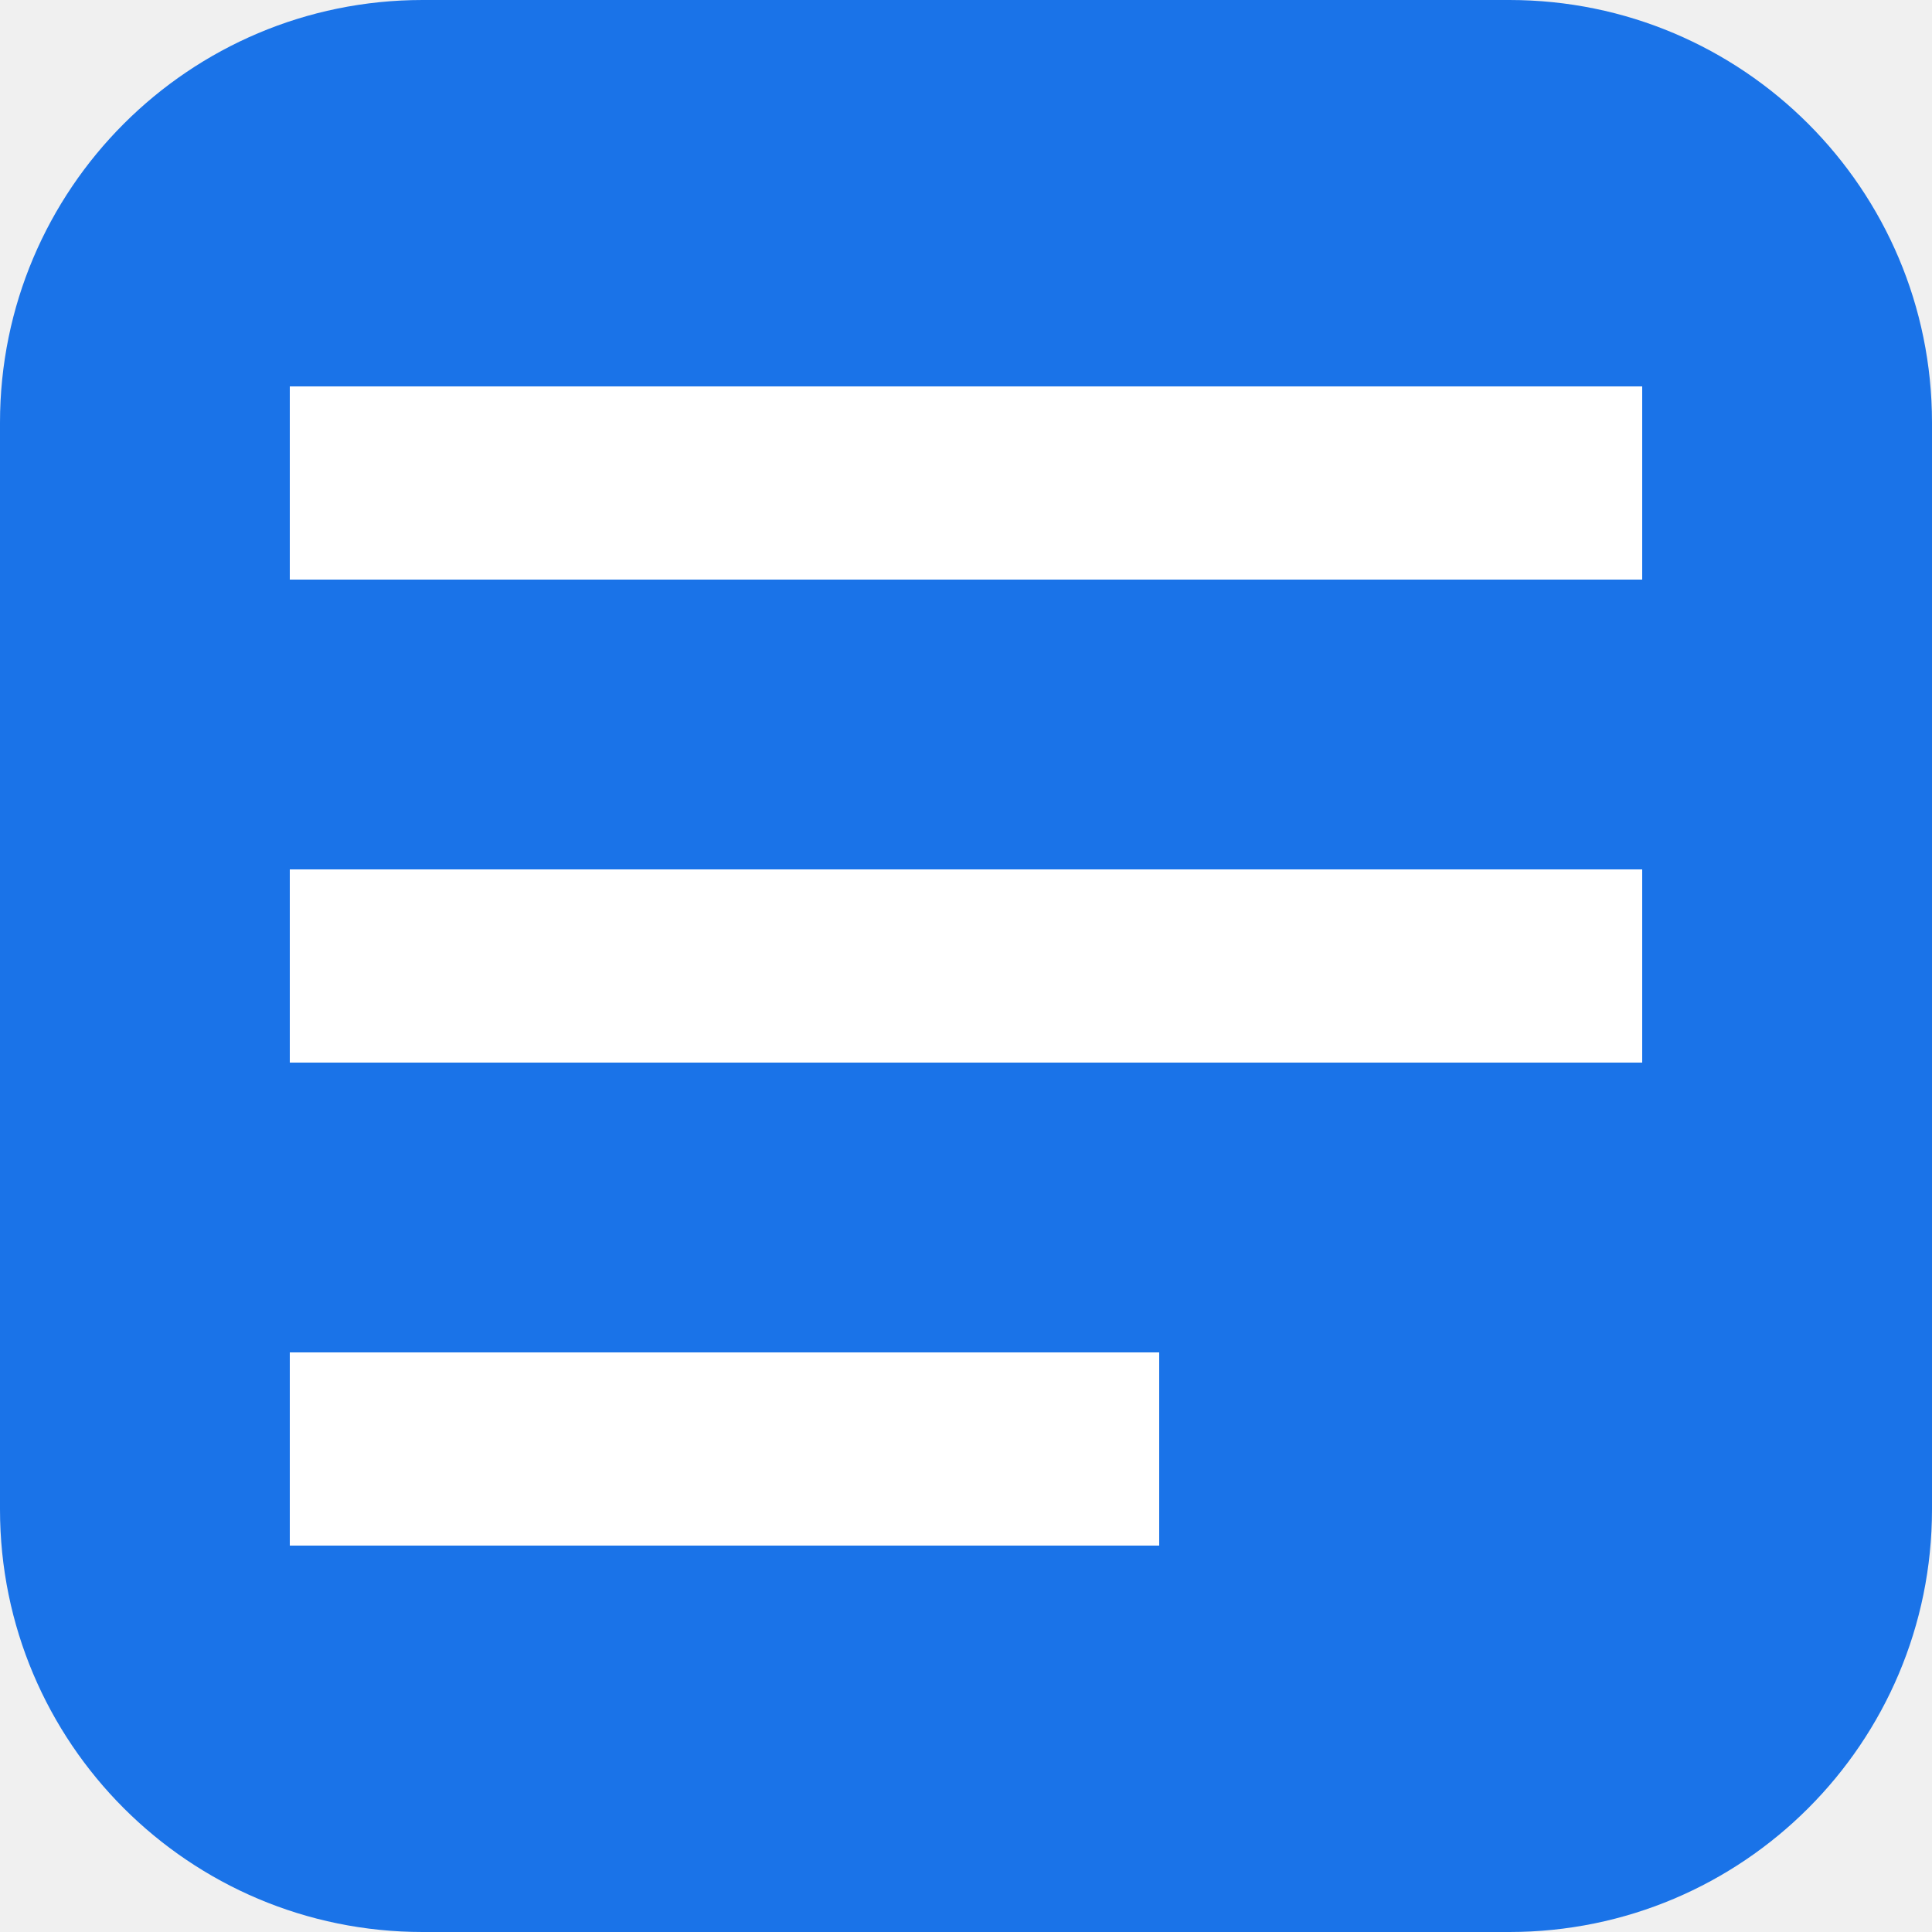
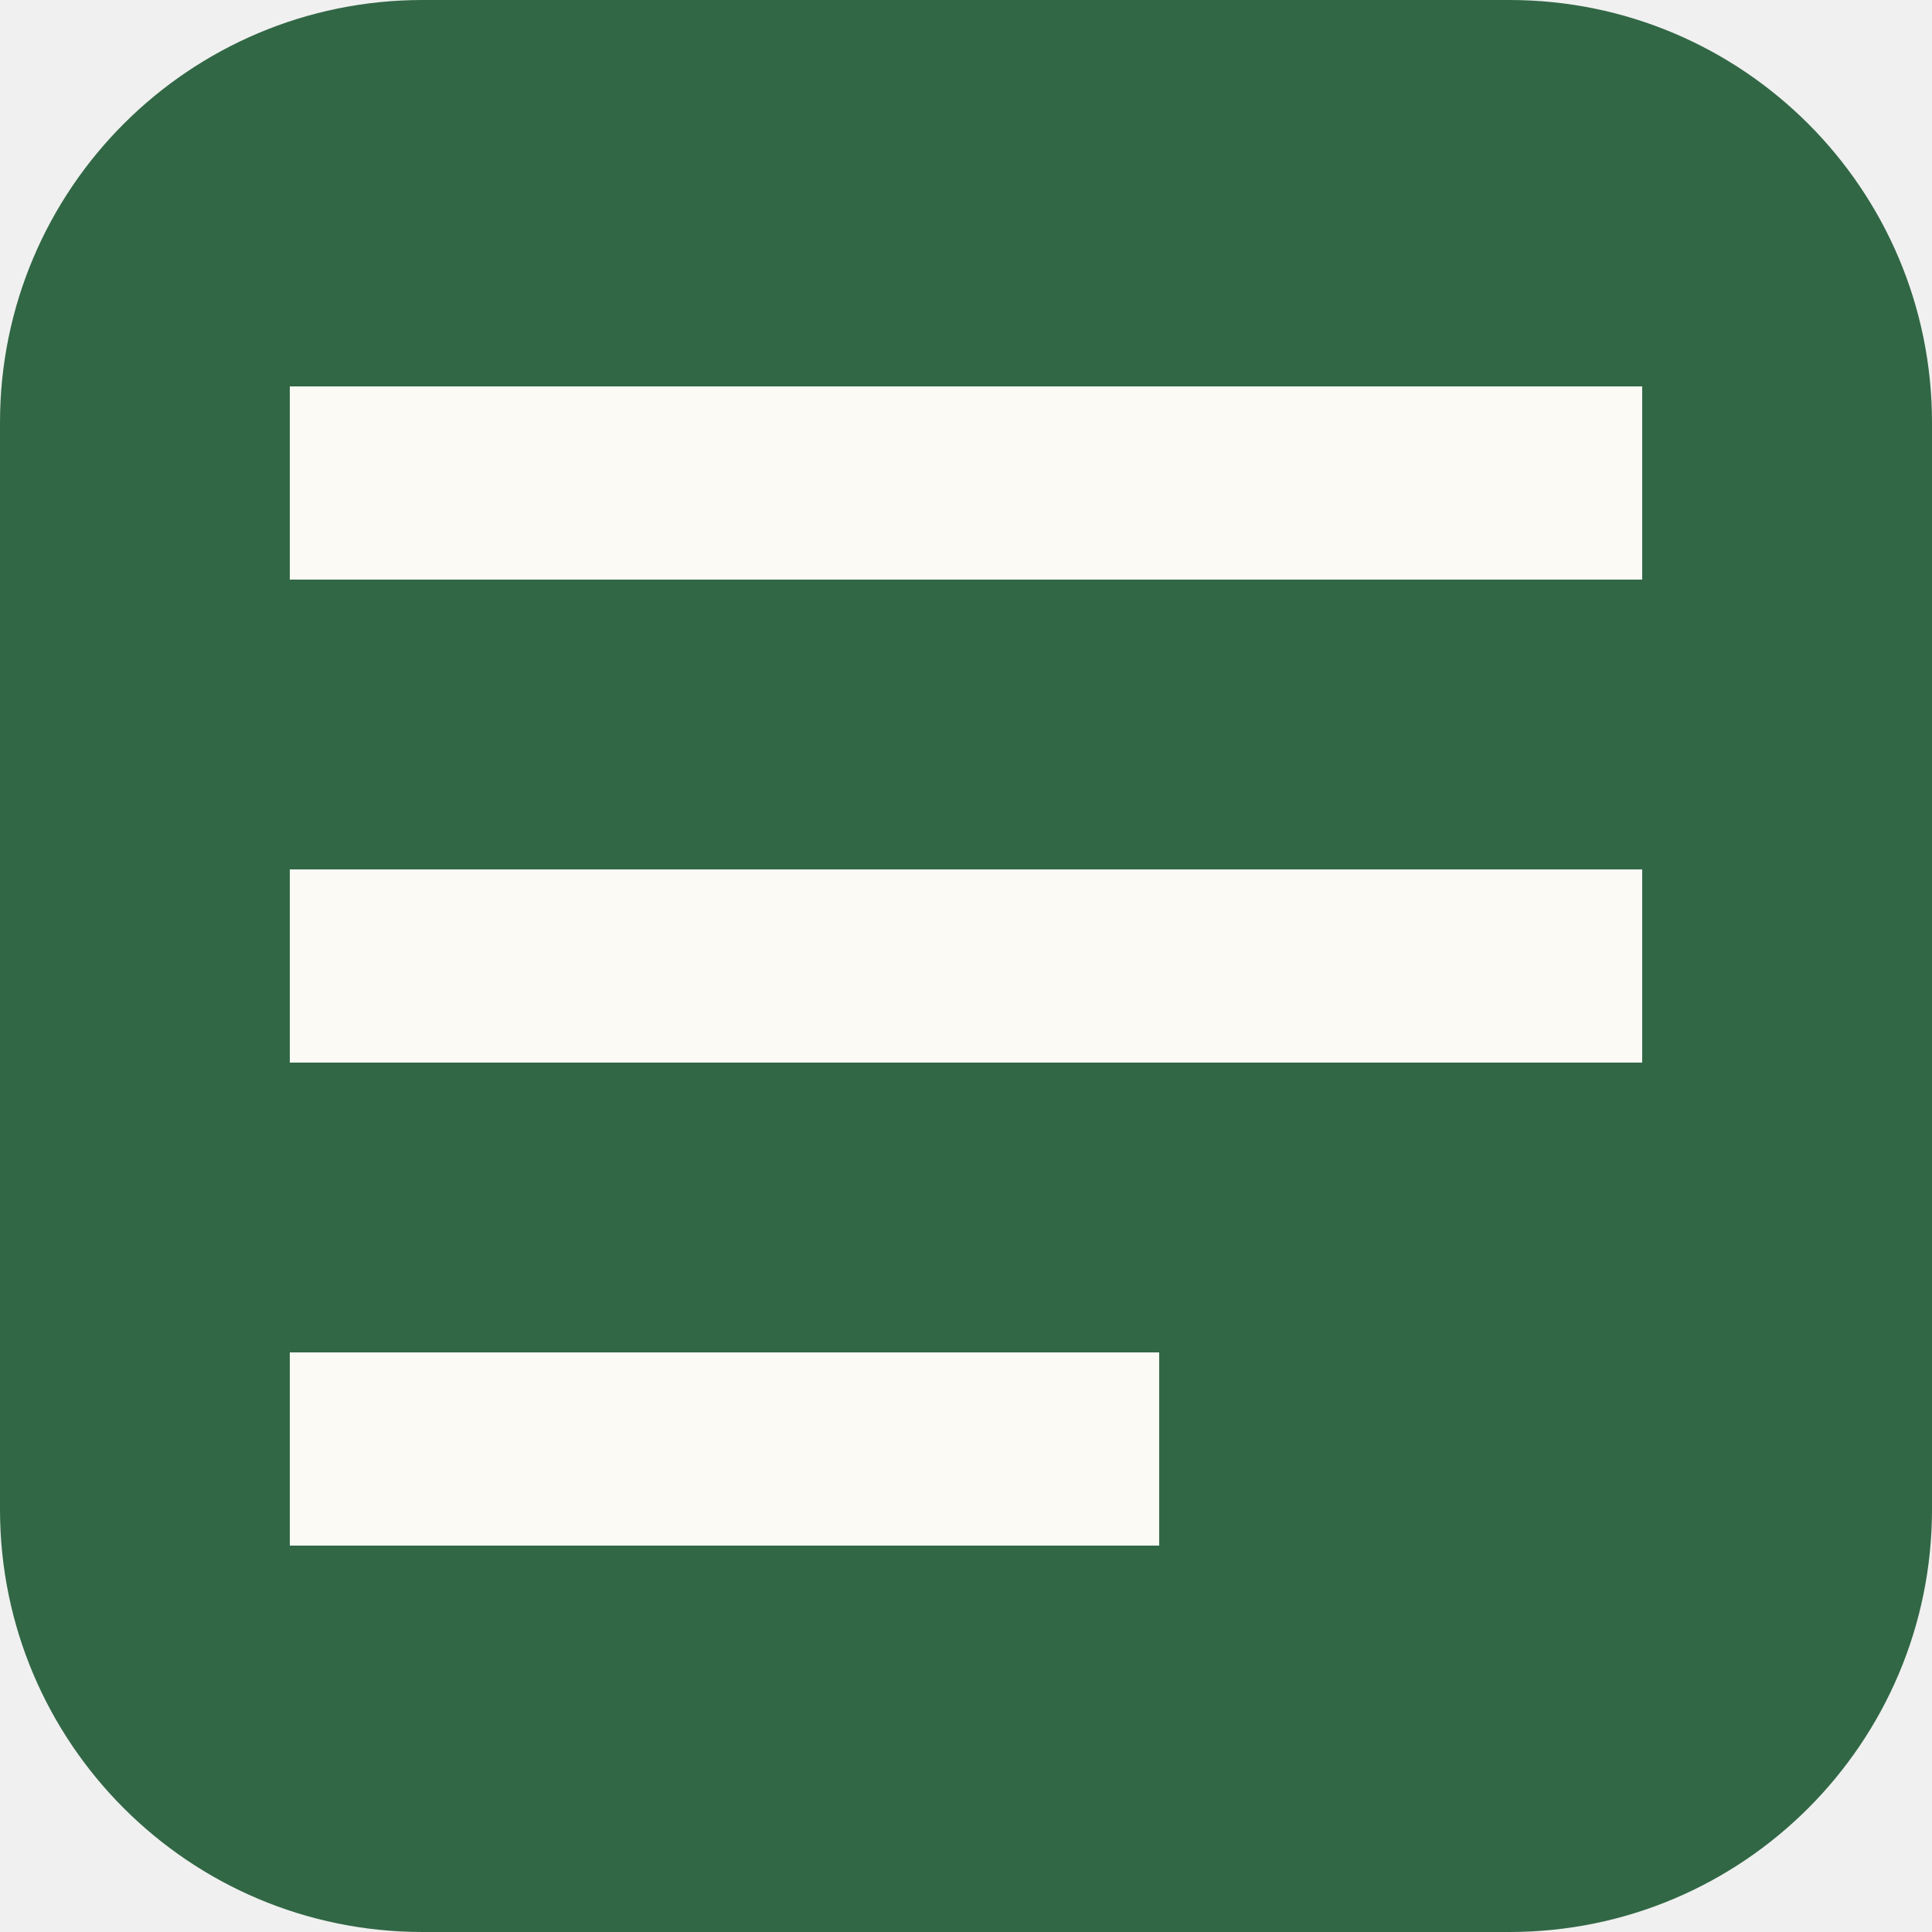
<svg xmlns="http://www.w3.org/2000/svg" viewBox="0 0 32 32">
-   <rect width="32" height="32" rx="7" fill="#1A73E8" />
-   <g fill="#FFFFFF">
+   <rect width="32" height="32" rx="7" fill="#316745" />
+   <g fill="#FBFAF5">
    <rect x="4.8" y="6.4" width="22.4" height="3.2" />
    <rect x="4.8" y="14.4" width="22.4" height="3.2" />
    <rect x="4.8" y="22.4" width="14.4" height="3.2" />
  </g>
</svg>
